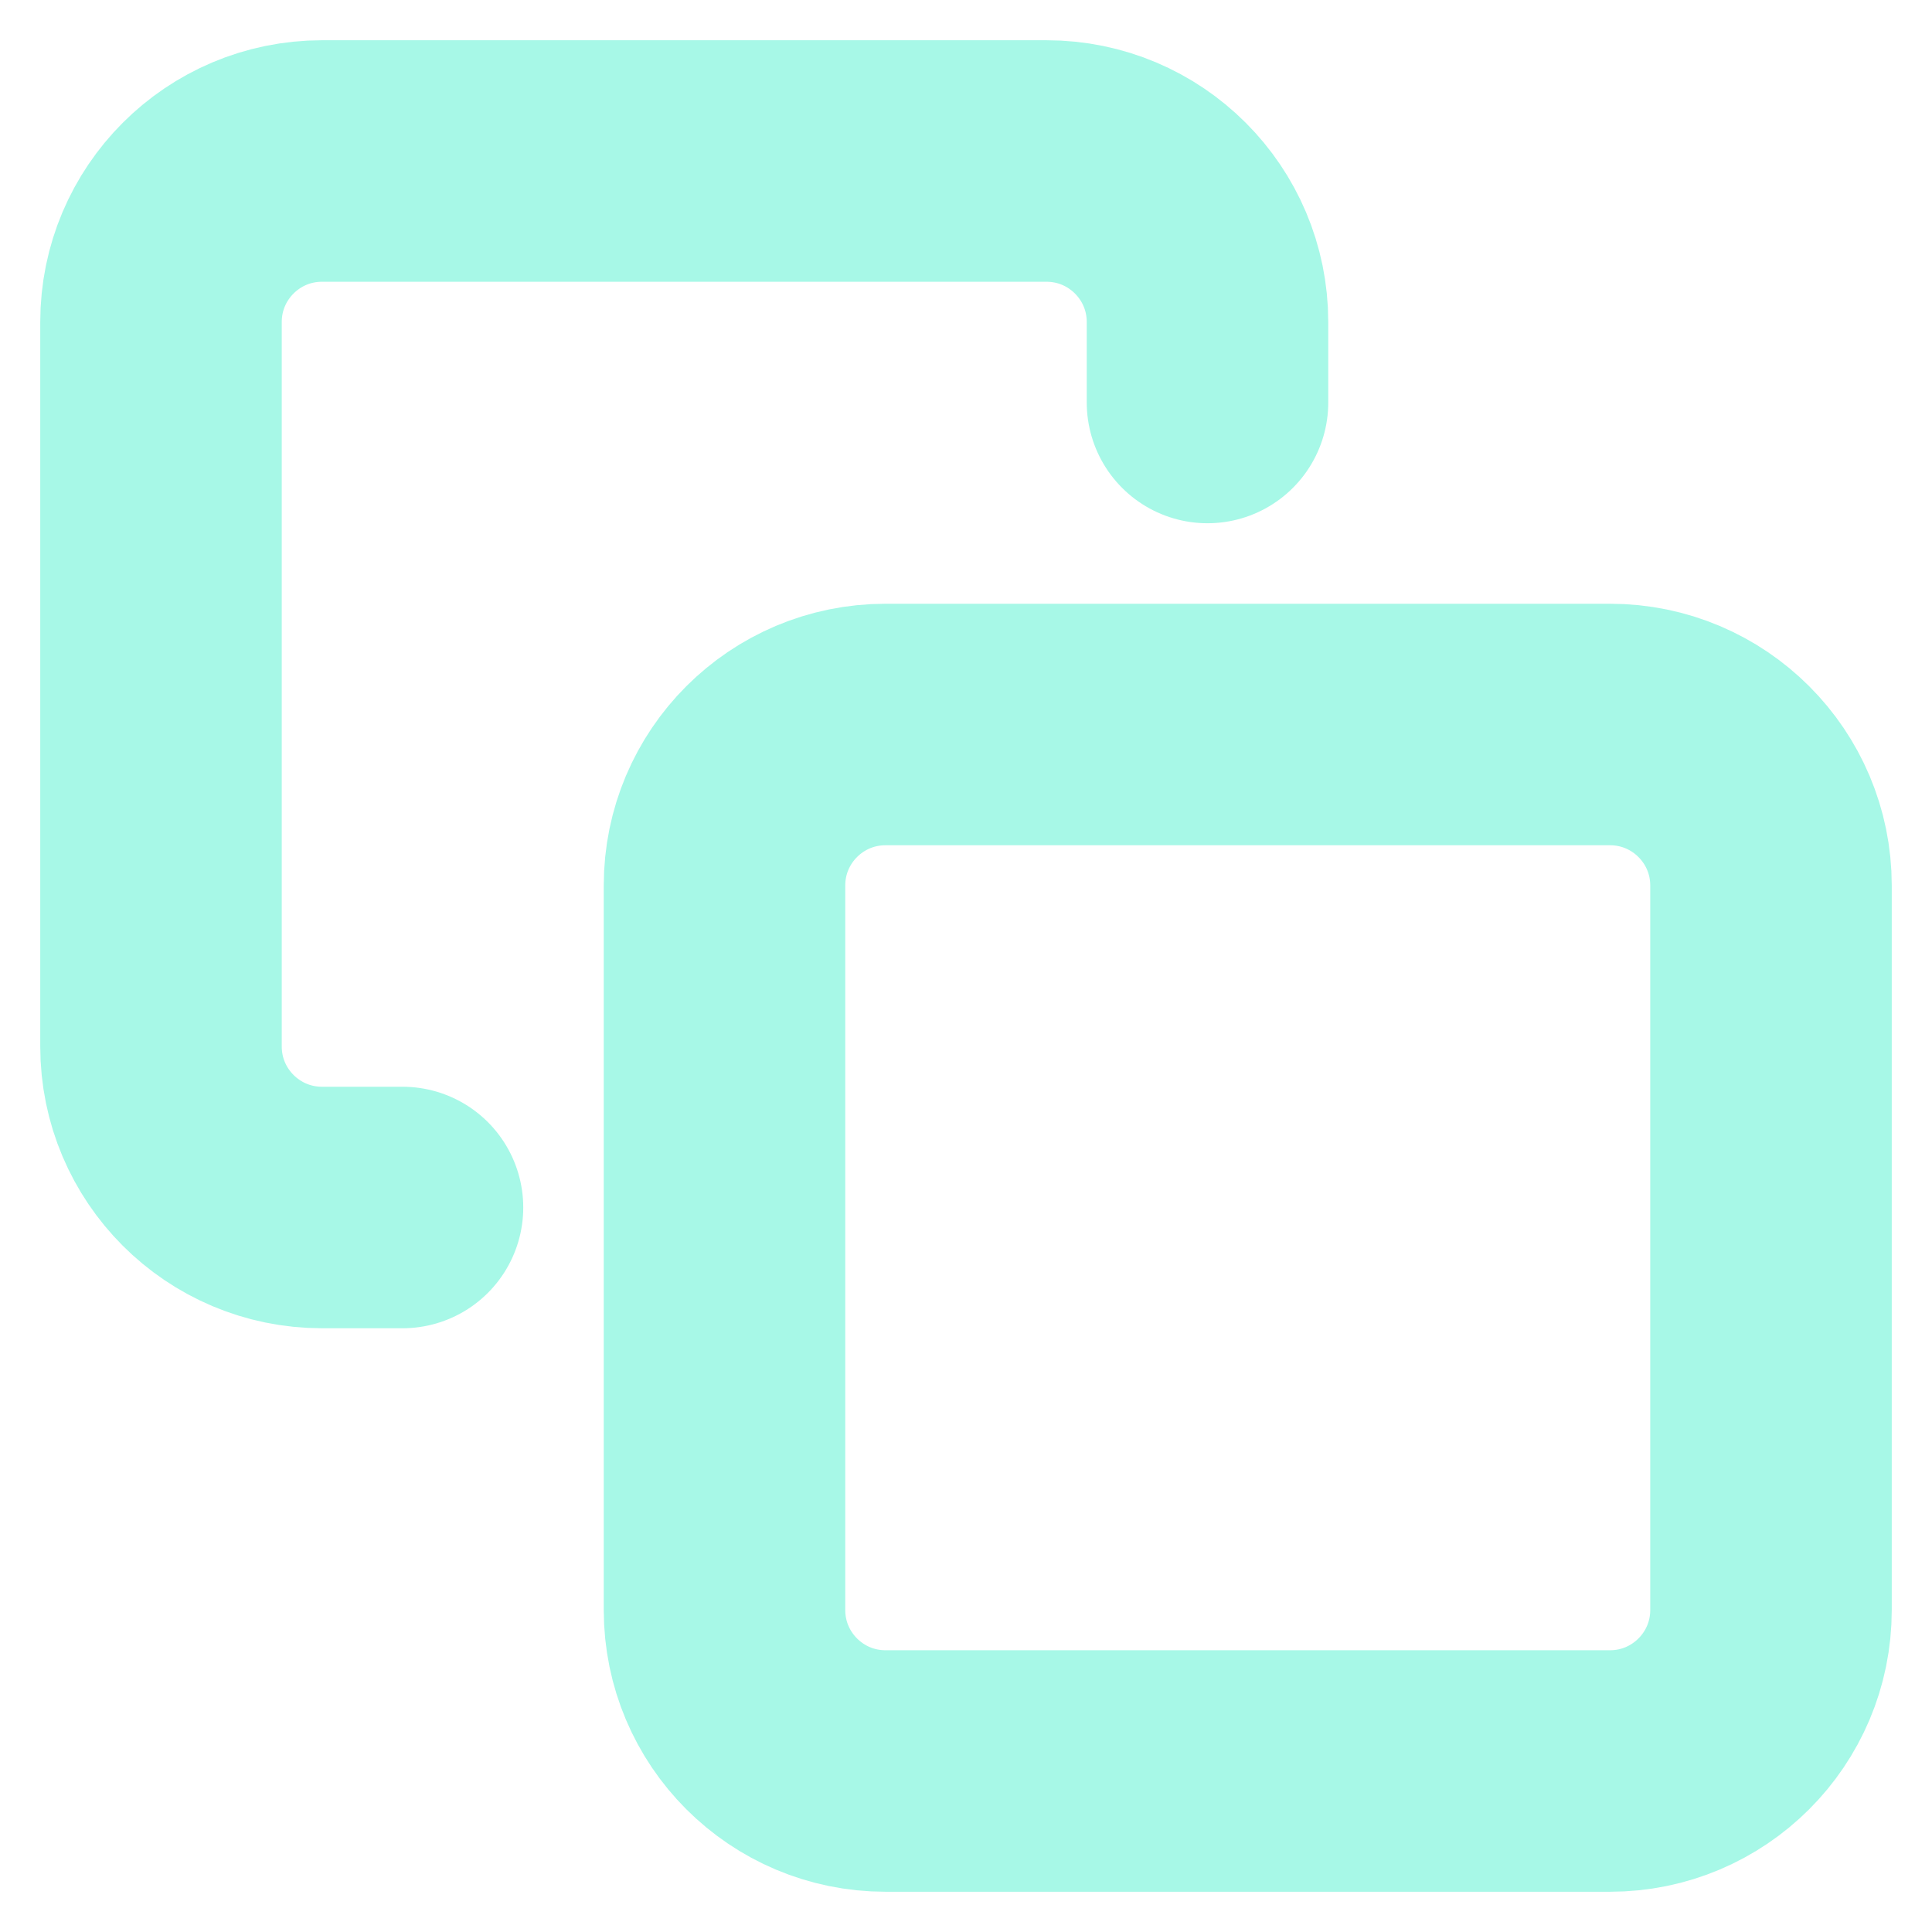
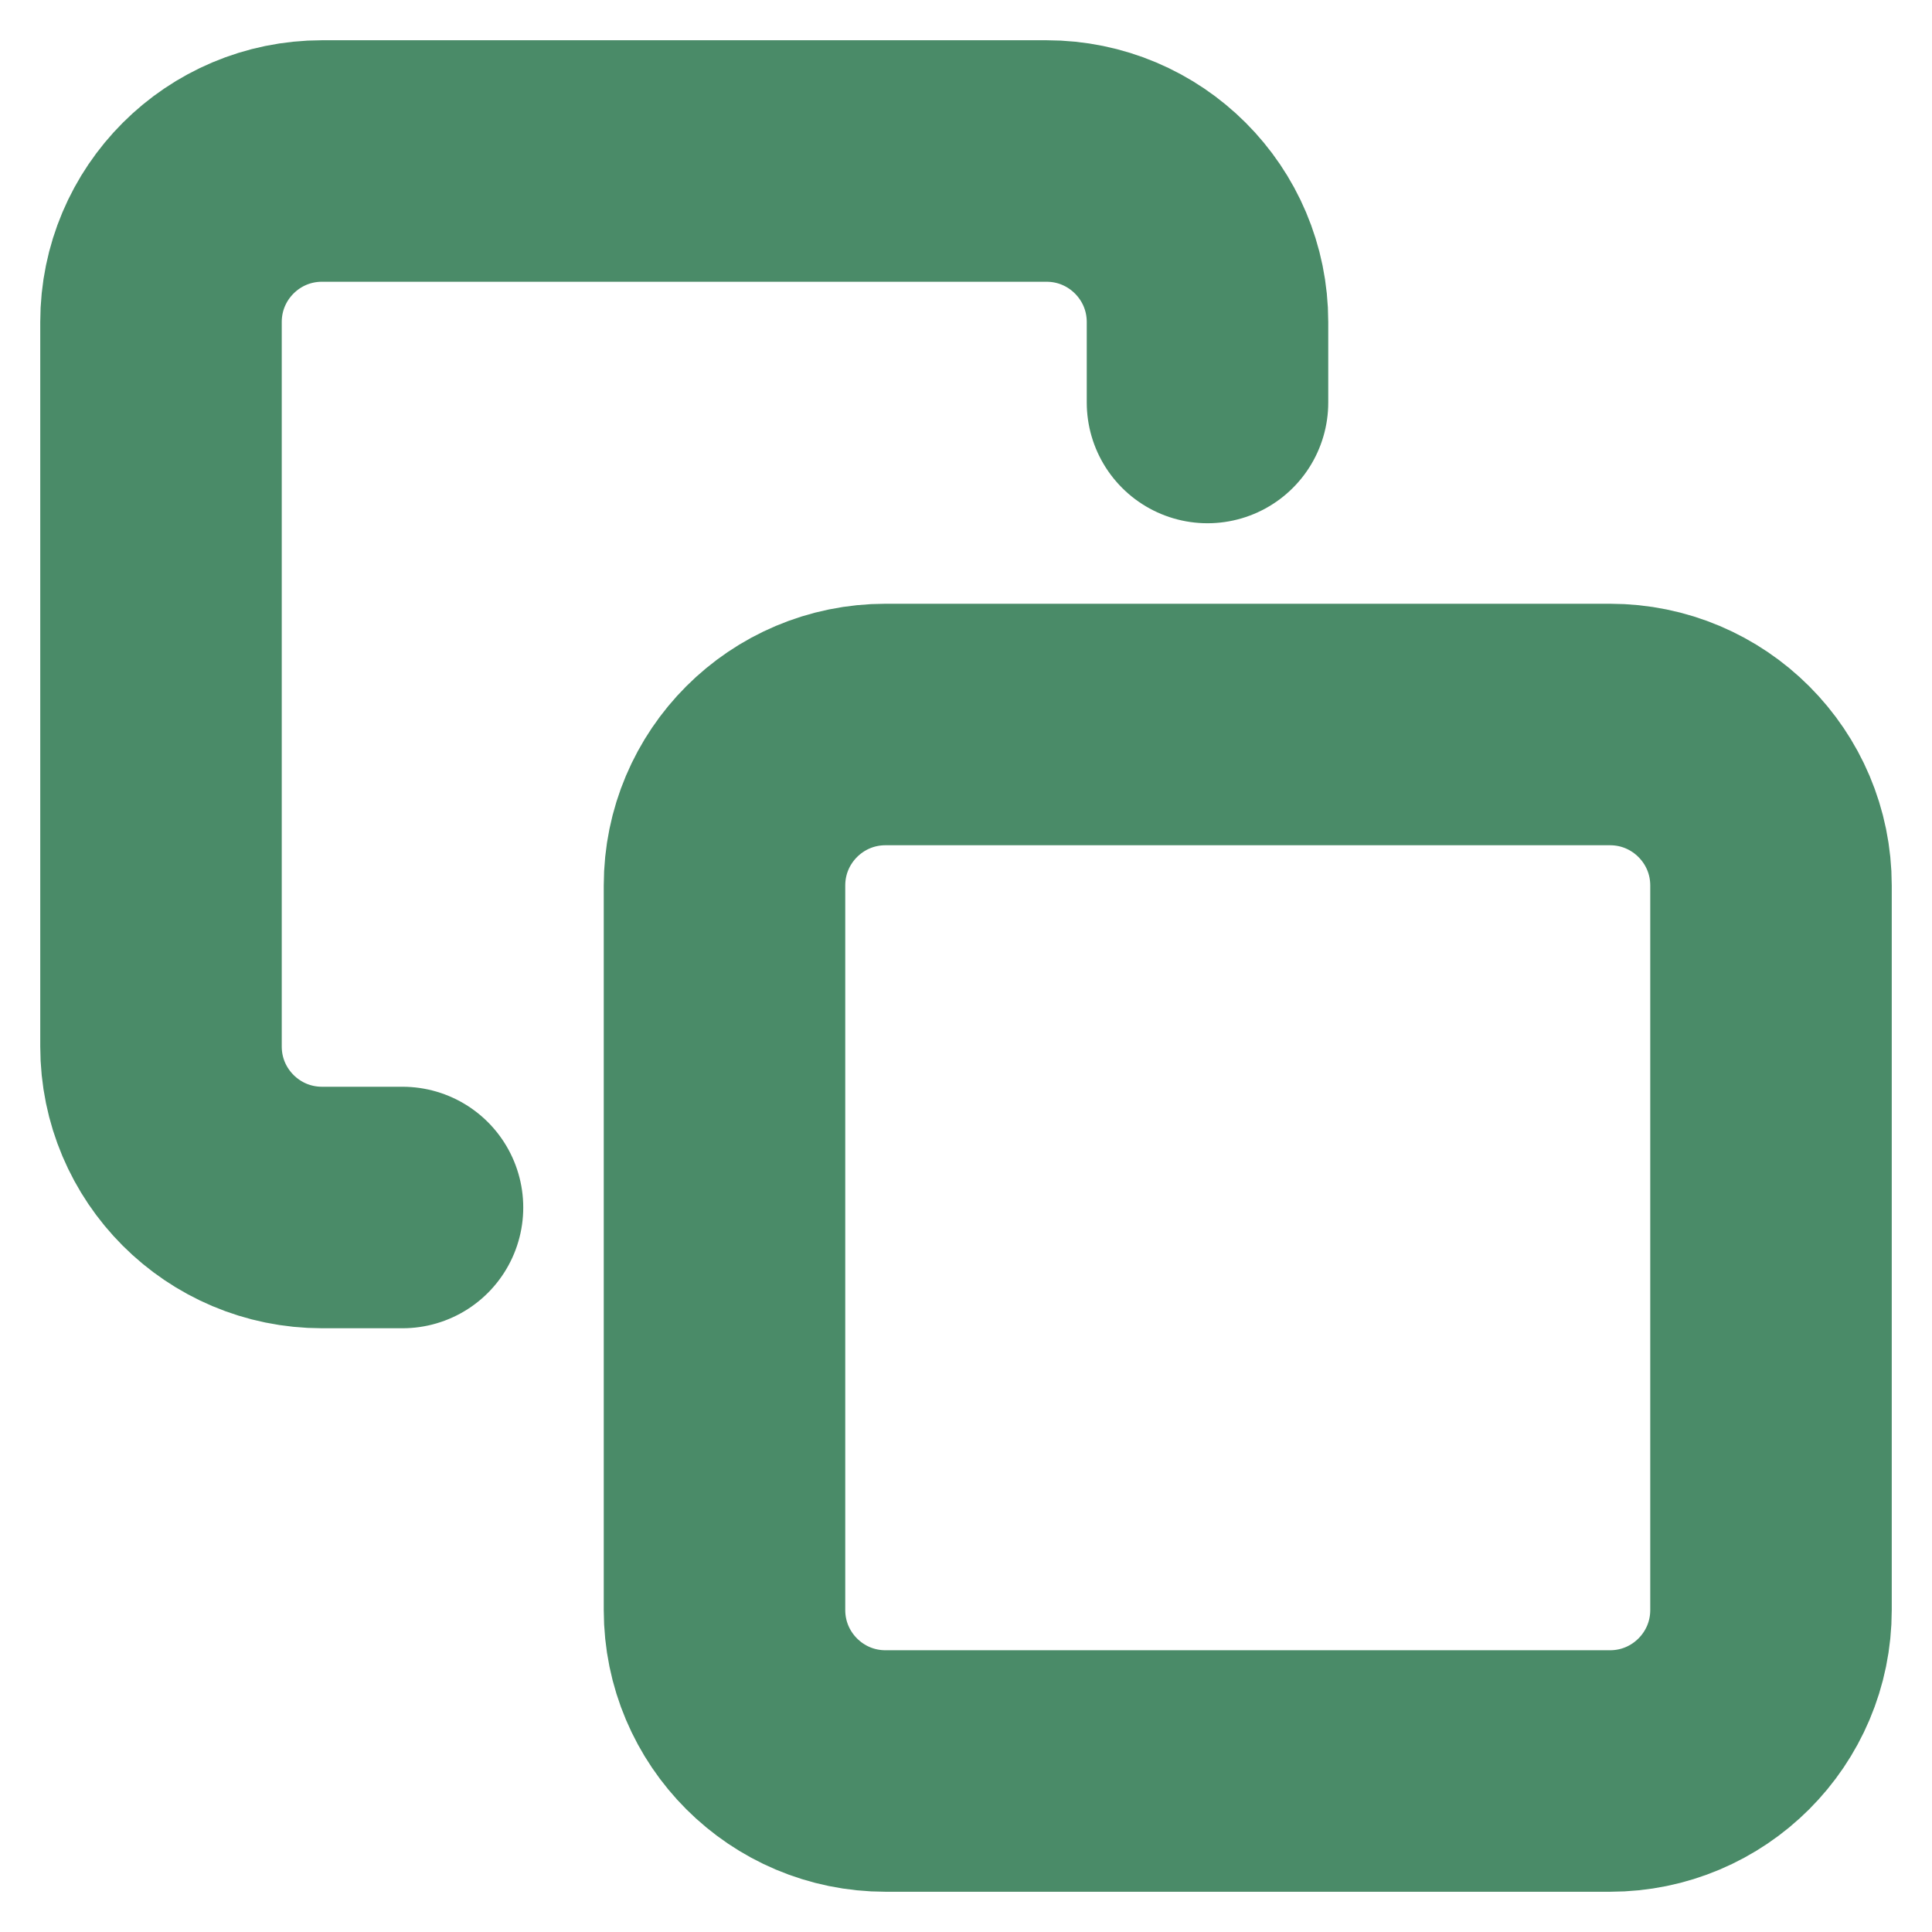
- <svg xmlns="http://www.w3.org/2000/svg" viewBox="0 0 24 24" fill="none" stroke="#a7f8e7" stroke-width="3" stroke-linecap="round" stroke-linejoin="round">
+ <svg xmlns="http://www.w3.org/2000/svg" viewBox="0 0 24 24" fill="none" stroke="#4a8b68" stroke-width="3" stroke-linecap="round" stroke-linejoin="round">
  <rect x="9" y="9" width="13" height="13" rx="2" ry="2" />
  <path d="M5 15H4a2 2 0 0 1-2-2V4a2 2 0 0 1 2-2h9a2 2 0 0 1 2 2v1" />
</svg>
